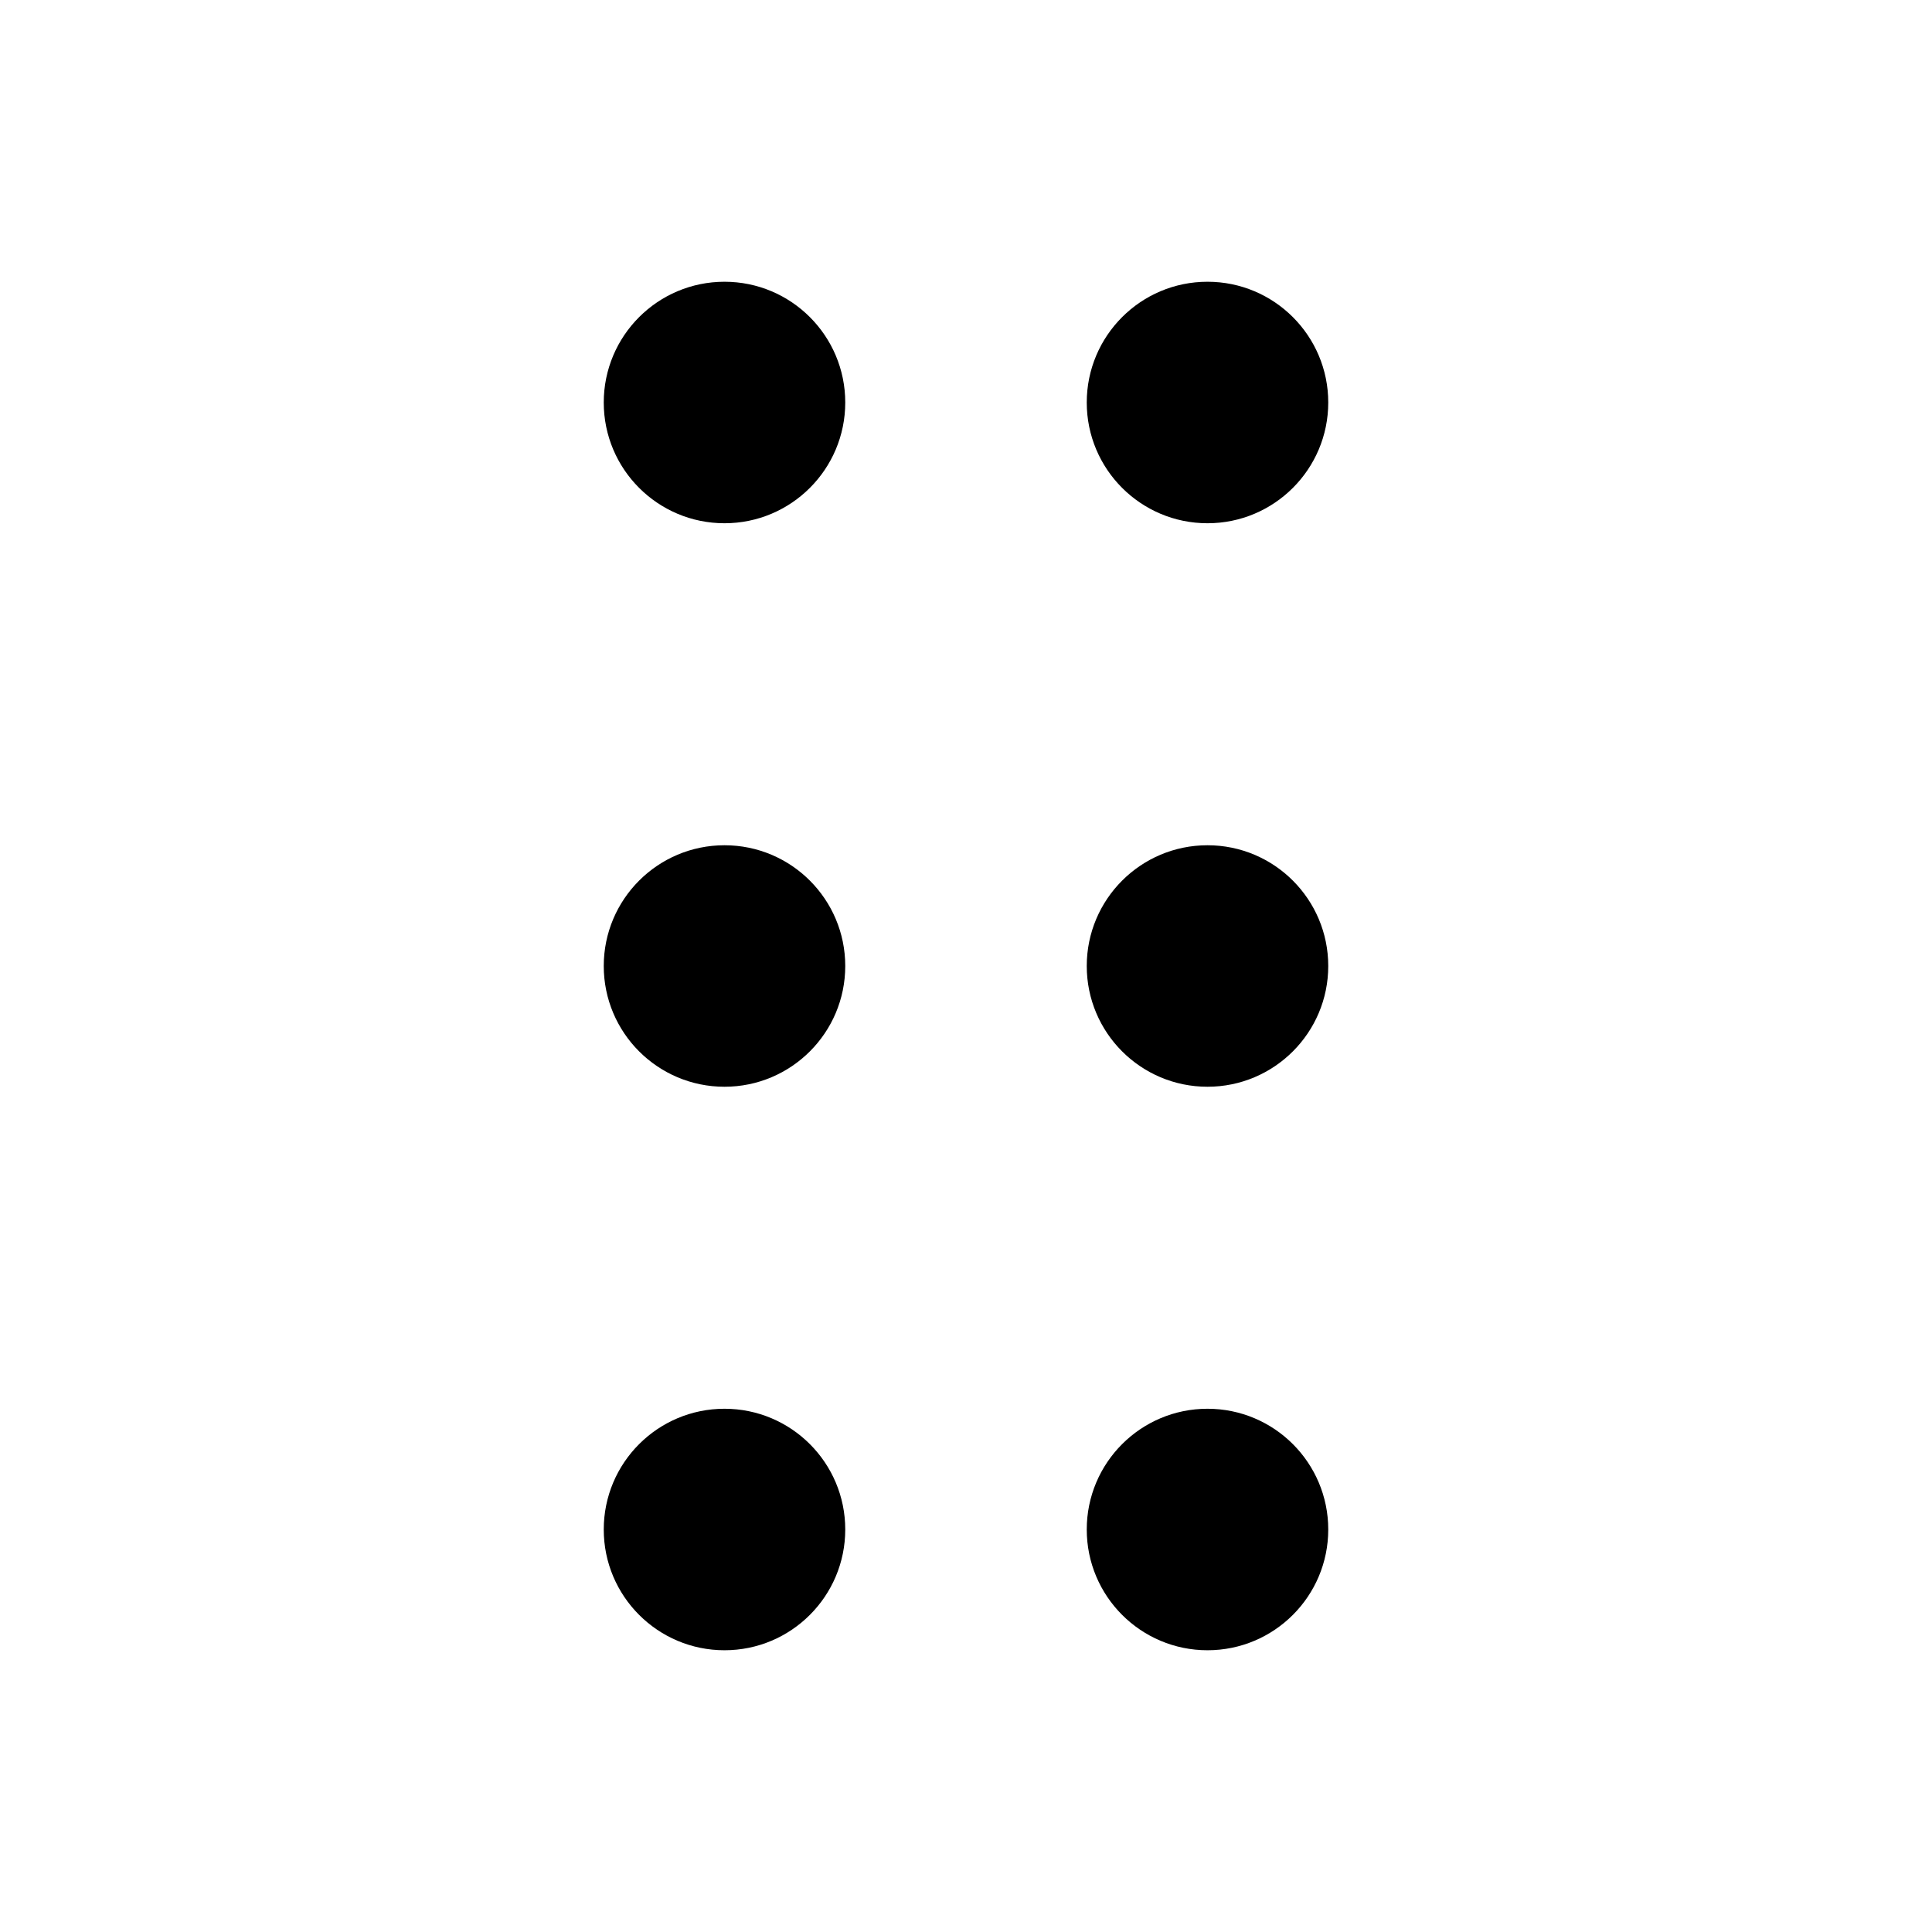
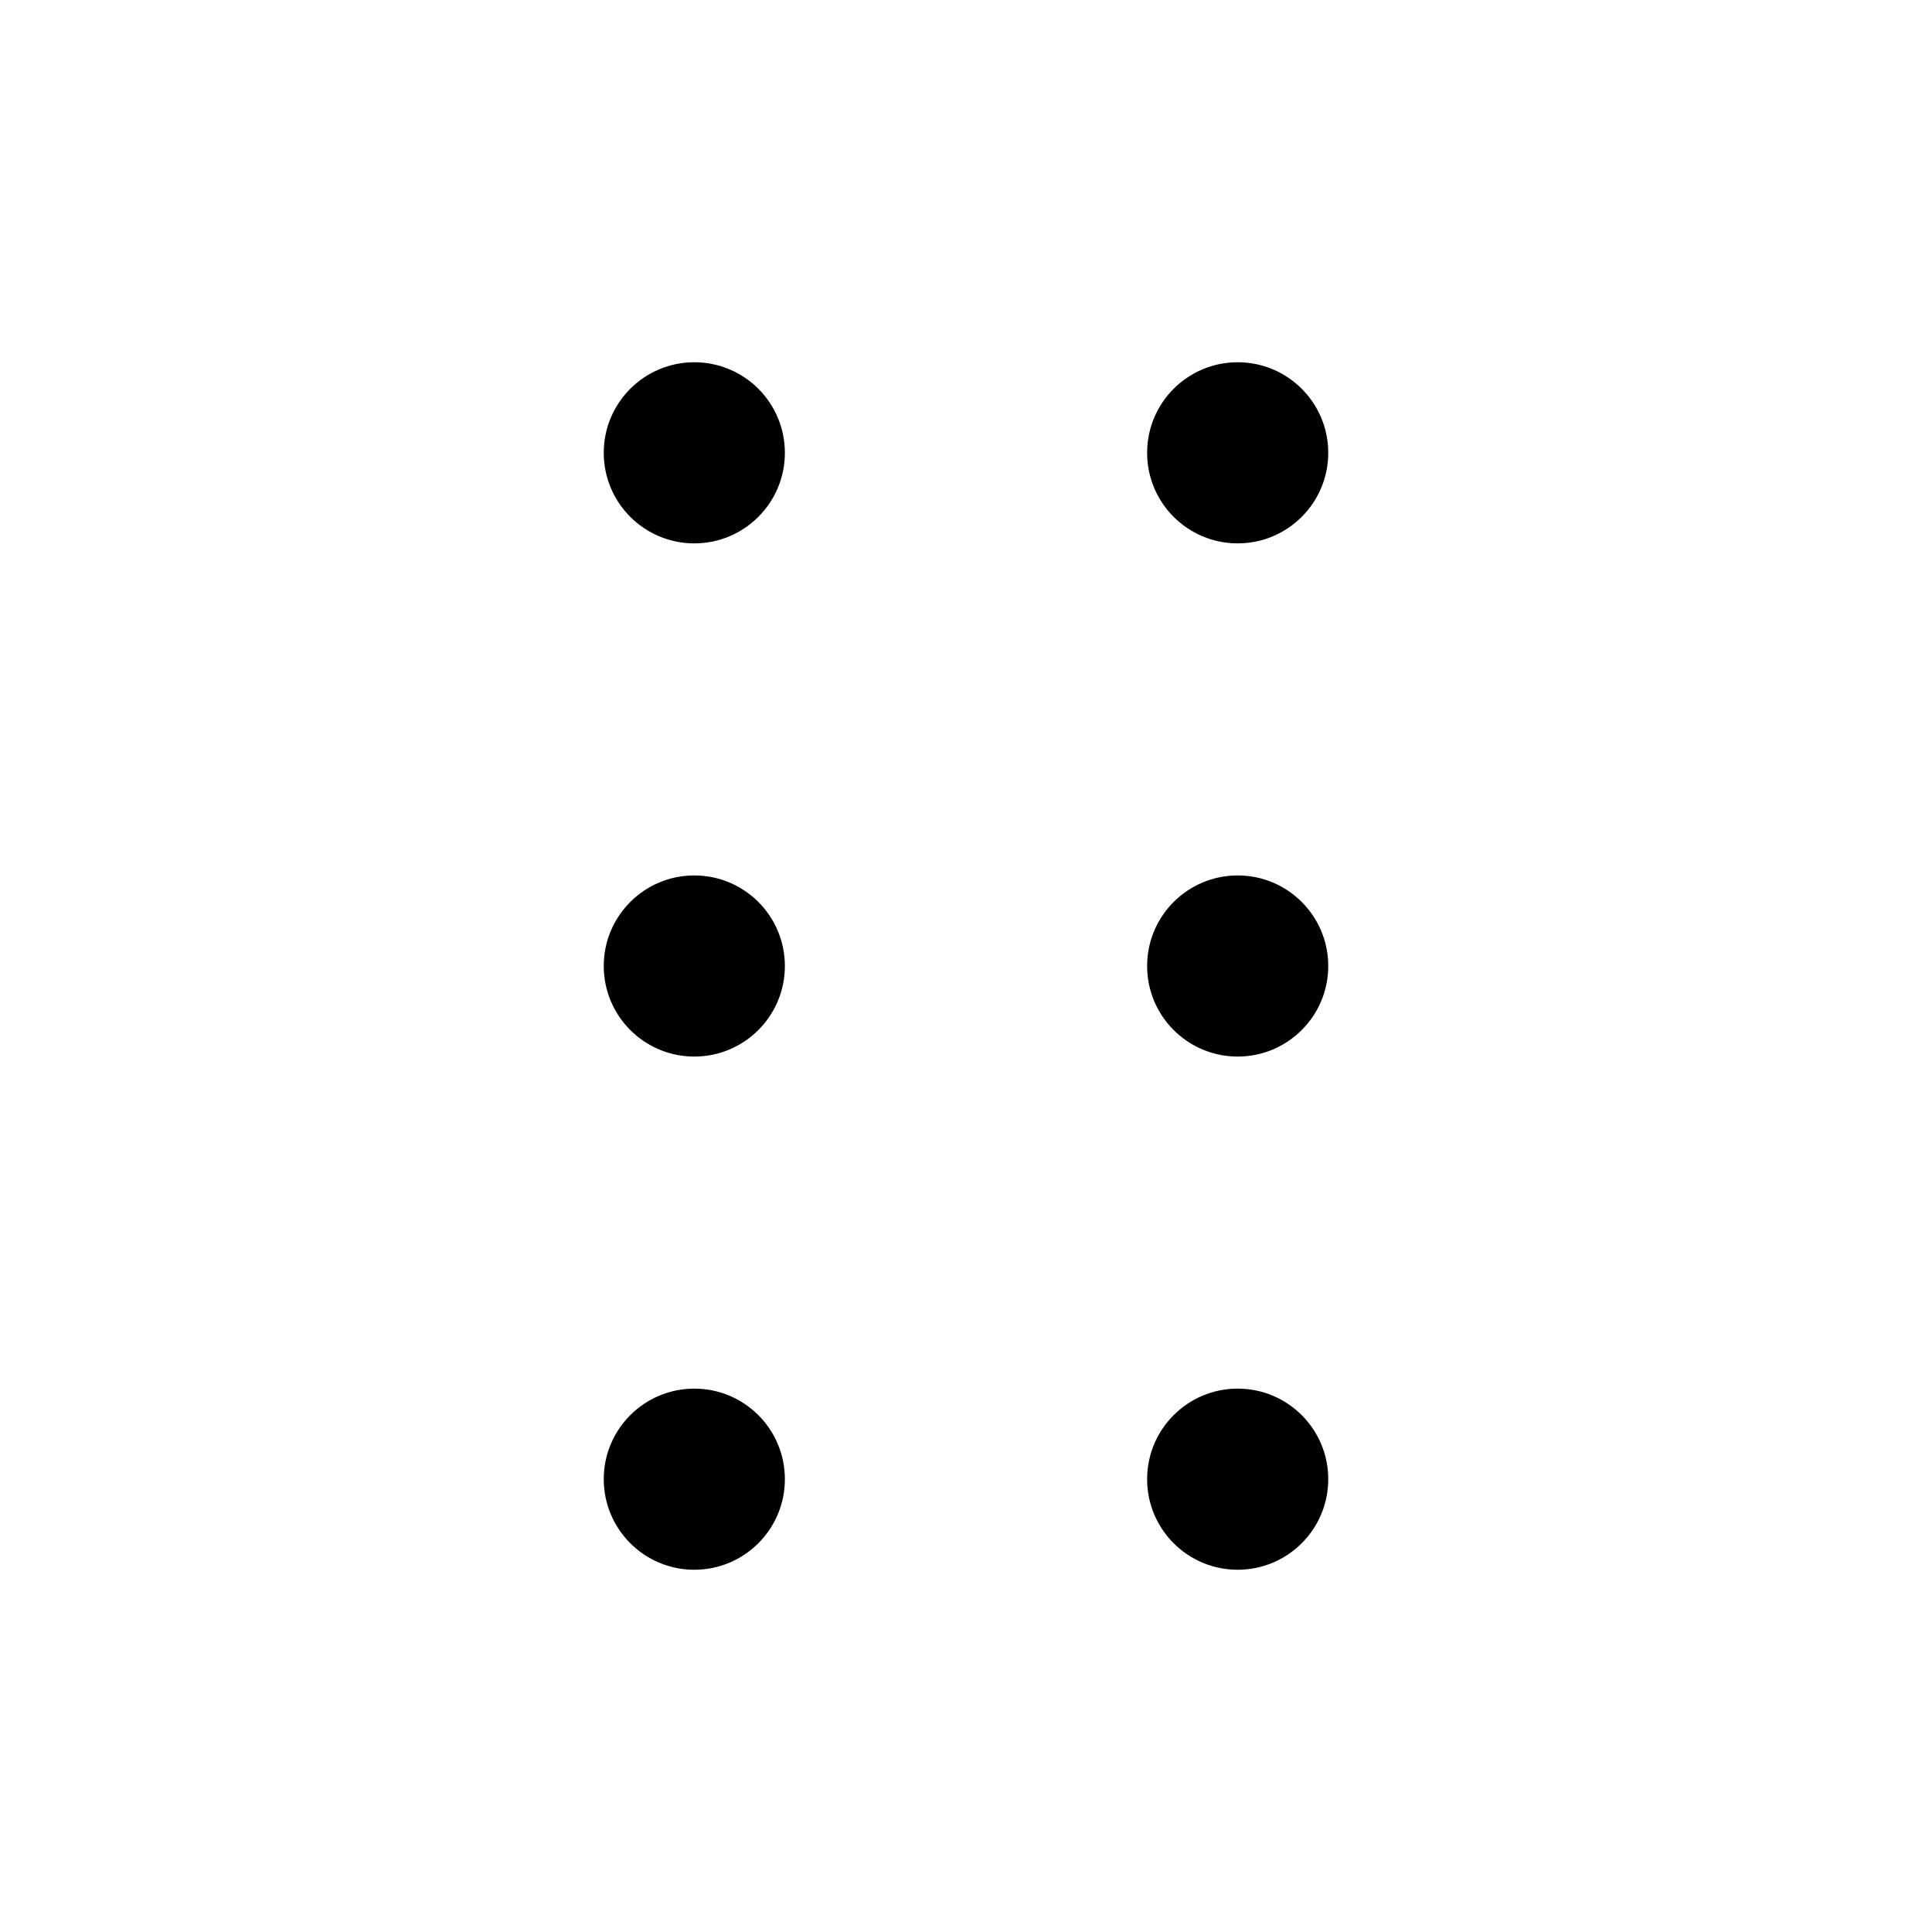
- <svg xmlns="http://www.w3.org/2000/svg" width="24" height="24" viewBox="0 0 24 24" fill="none">
-   <circle cx="9" cy="5" r="1.5" fill="currentColor" />
-   <circle cx="15" cy="5" r="1.5" fill="currentColor" />
-   <circle cx="9" cy="12" r="1.5" fill="currentColor" />
-   <circle cx="15" cy="12" r="1.5" fill="currentColor" />
-   <circle cx="9" cy="19" r="1.5" fill="currentColor" />
-   <circle cx="15" cy="19" r="1.5" fill="currentColor" />
+ <svg xmlns="http://www.w3.org/2000/svg" width="24" height="24" viewBox="0 0 256 256" fill="currentColor">
+   <path d="M104,60A12,12,0,1,1,92,48,12,12,0,0,1,104,60Zm60,12a12,12,0,1,0-12-12A12,12,0,0,0,164,72ZM92,116a12,12,0,1,0,12,12A12,12,0,0,0,92,116Zm72,0a12,12,0,1,0,12,12A12,12,0,0,0,164,116ZM92,184a12,12,0,1,0,12,12A12,12,0,0,0,92,184Zm72,0a12,12,0,1,0,12,12A12,12,0,0,0,164,184Z" />
</svg>
